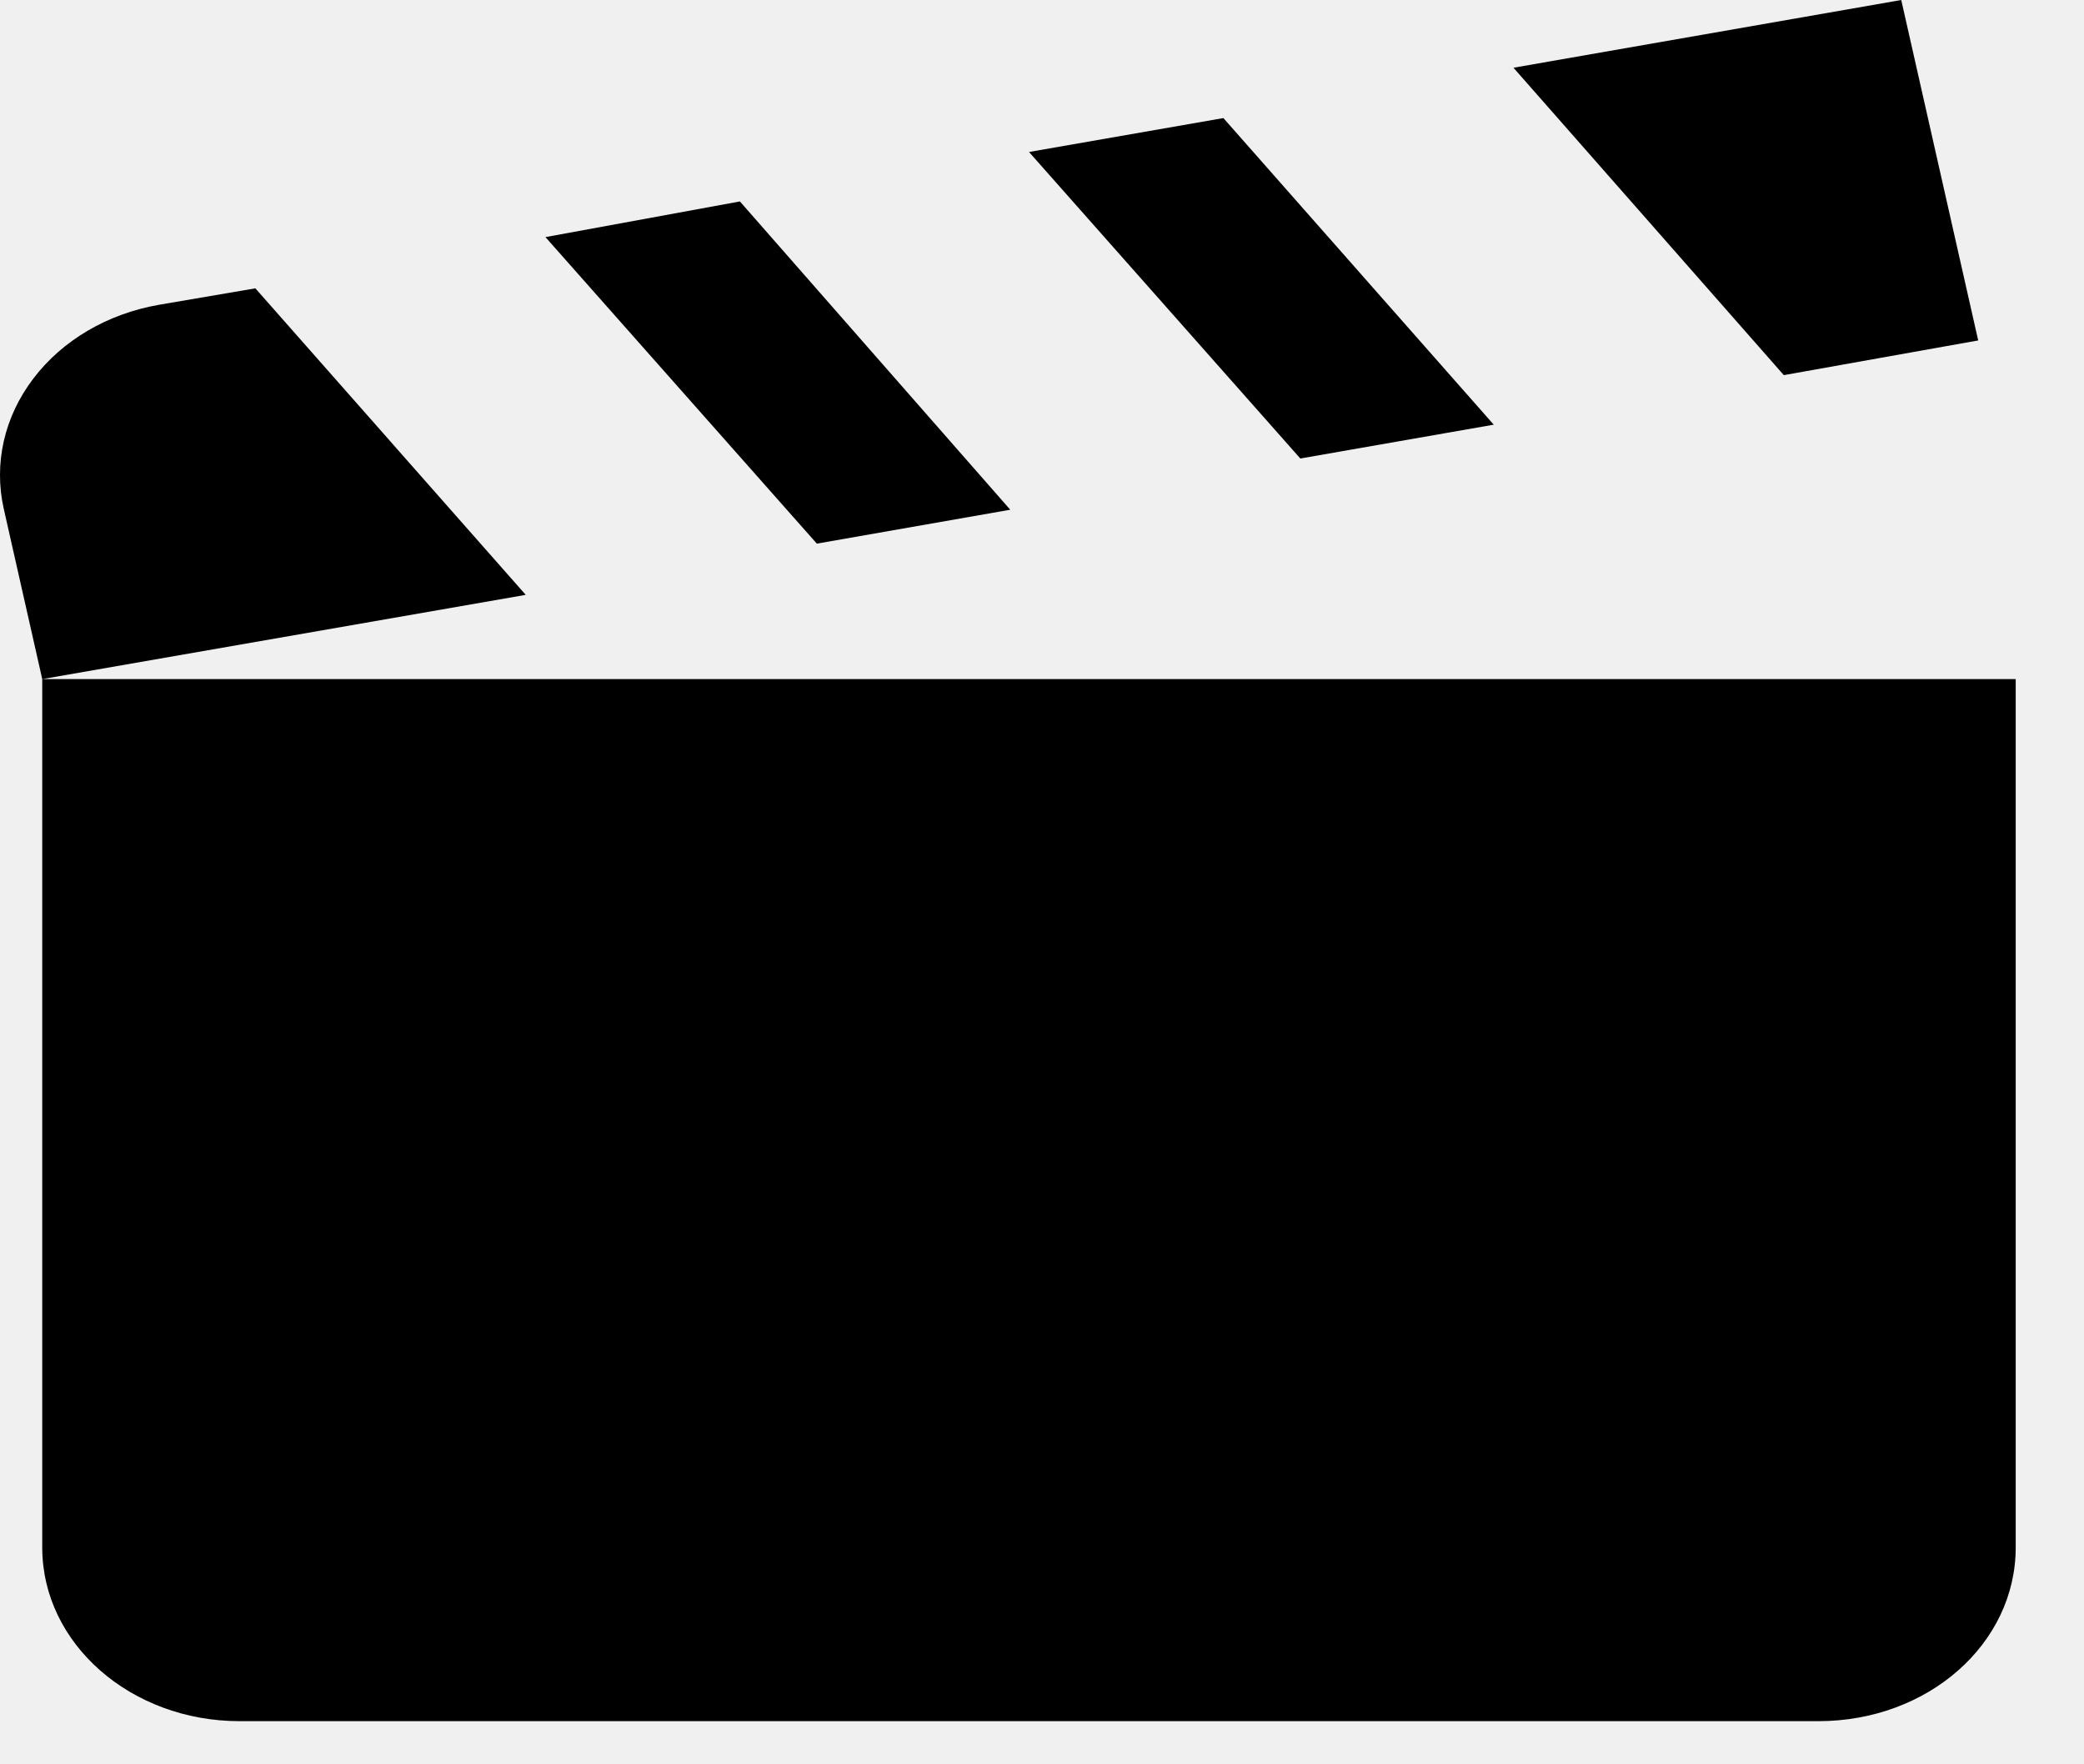
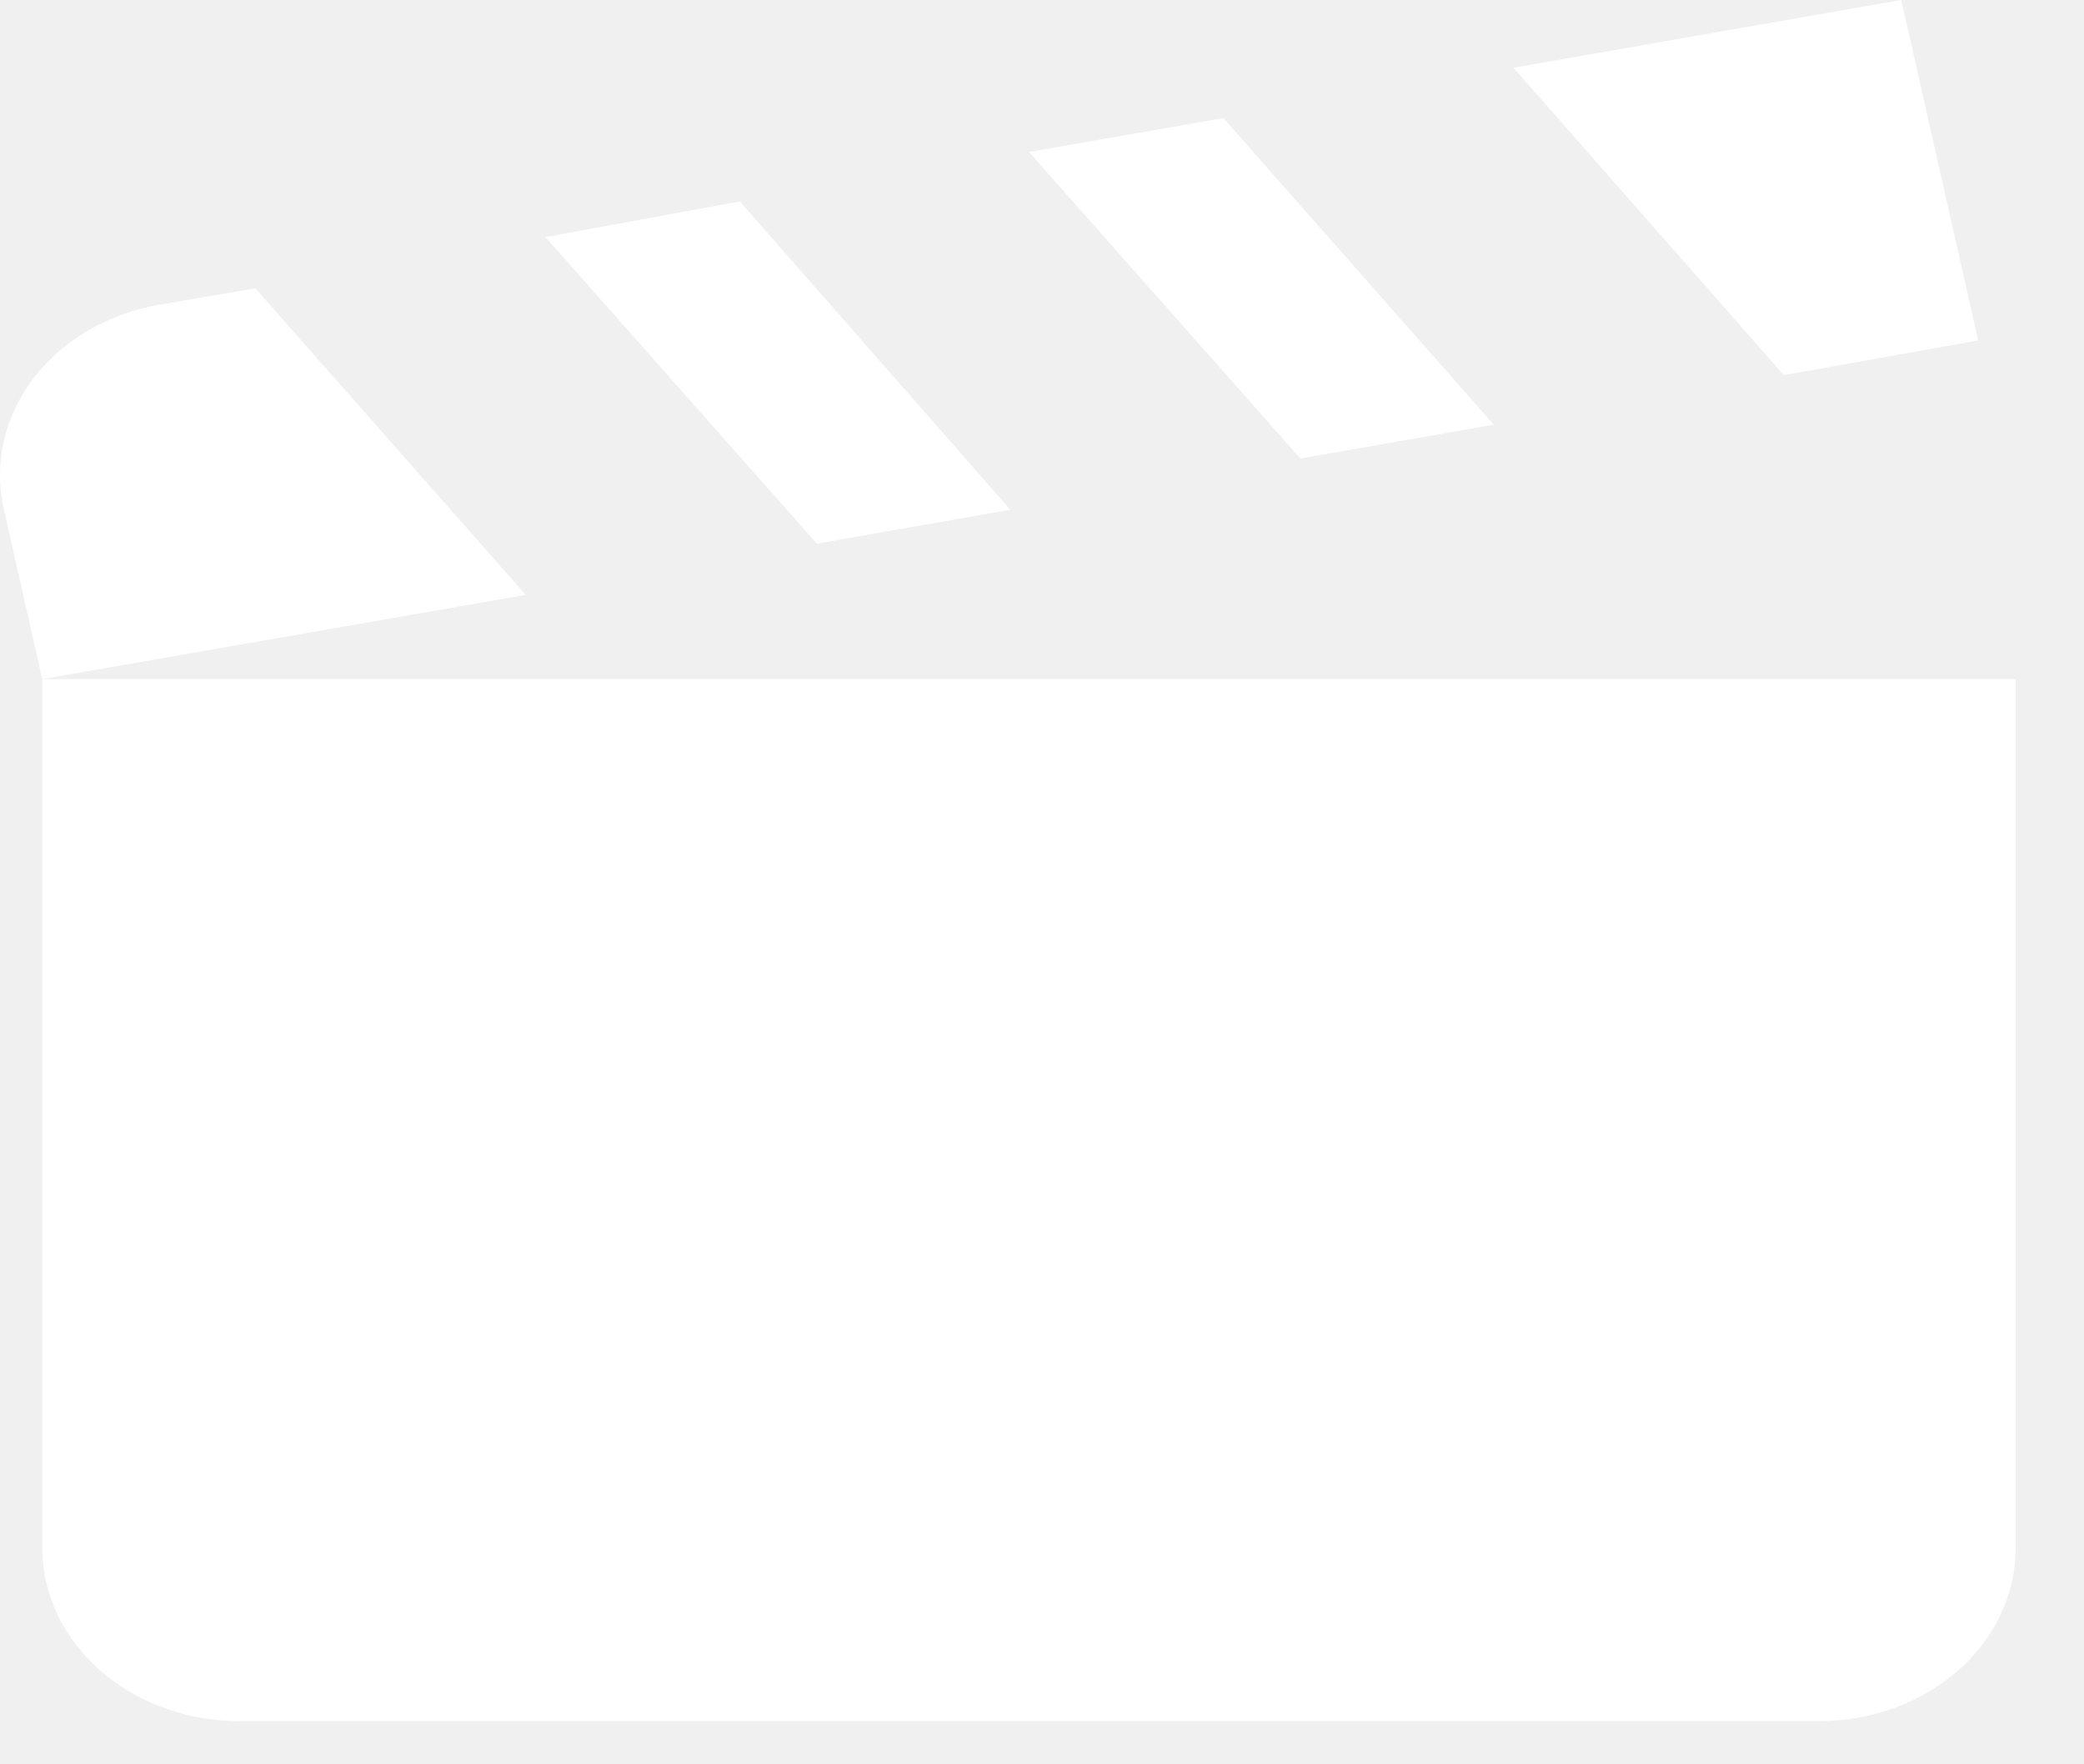
<svg xmlns="http://www.w3.org/2000/svg" width="26" height="22" viewBox="0 0 26 22" fill="none">
-   <path d="M23.72 0L18.882 0.845L22.255 4.68L24.68 4.247L23.72 0ZM15.263 1.473L12.838 1.896L16.223 5.72L18.636 5.298L15.263 1.473ZM9.231 2.513L6.805 2.958L10.191 6.782L12.604 6.359L9.231 2.513ZM3.186 3.597L1.98 3.803C1.34 3.915 0.777 4.246 0.415 4.724C0.052 5.201 -0.08 5.785 0.047 6.348L0.527 8.472L6.559 7.421L3.186 3.597ZM0.527 8.472V19.305C0.527 20.508 1.635 21.472 2.989 21.472H22.686C24.053 21.472 25.148 20.508 25.148 19.305V8.472H0.527Z" fill="#000000" />
+   <path d="M23.72 0L18.882 0.845L22.255 4.68L24.68 4.247L23.72 0ZM15.263 1.473L12.838 1.896L16.223 5.72L18.636 5.298L15.263 1.473ZM9.231 2.513L6.805 2.958L10.191 6.782L12.604 6.359L9.231 2.513ZM3.186 3.597L1.98 3.803C1.34 3.915 0.777 4.246 0.415 4.724C0.052 5.201 -0.08 5.785 0.047 6.348L0.527 8.472L6.559 7.421L3.186 3.597ZM0.527 8.472V19.305C0.527 20.508 1.635 21.472 2.989 21.472H22.686C24.053 21.472 25.148 20.508 25.148 19.305V8.472H0.527Z" fill="white" />
</svg>
